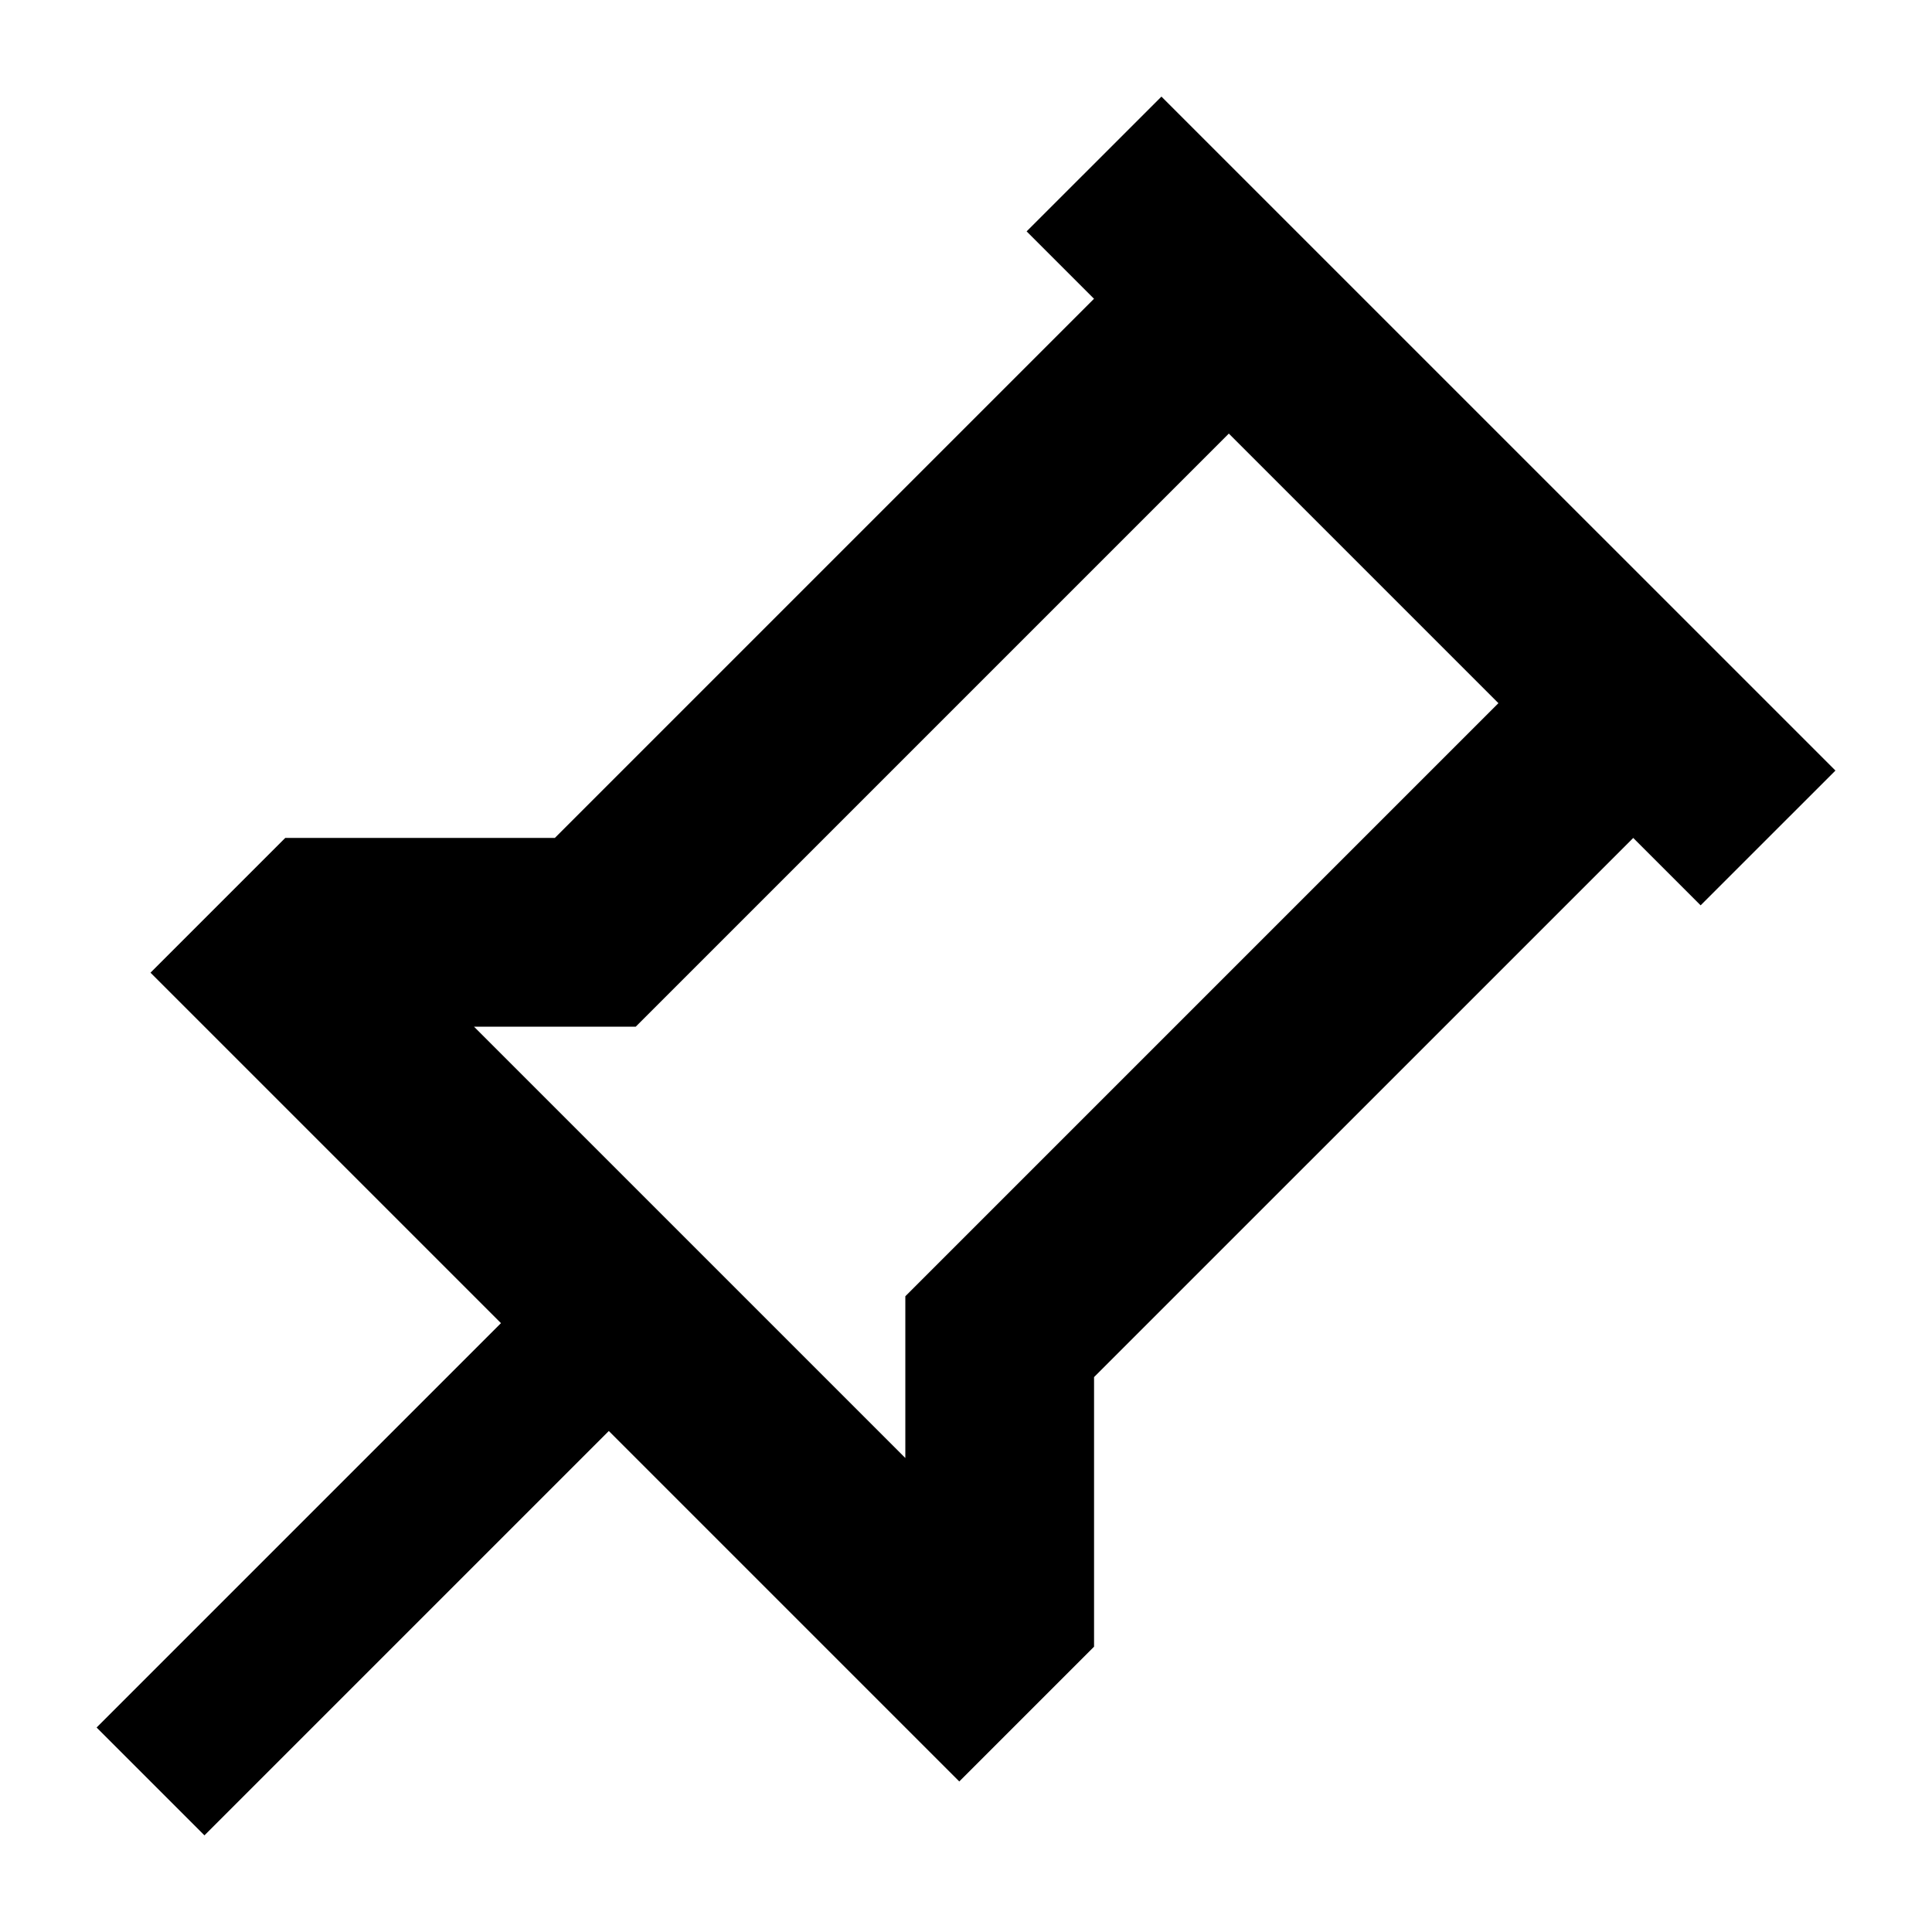
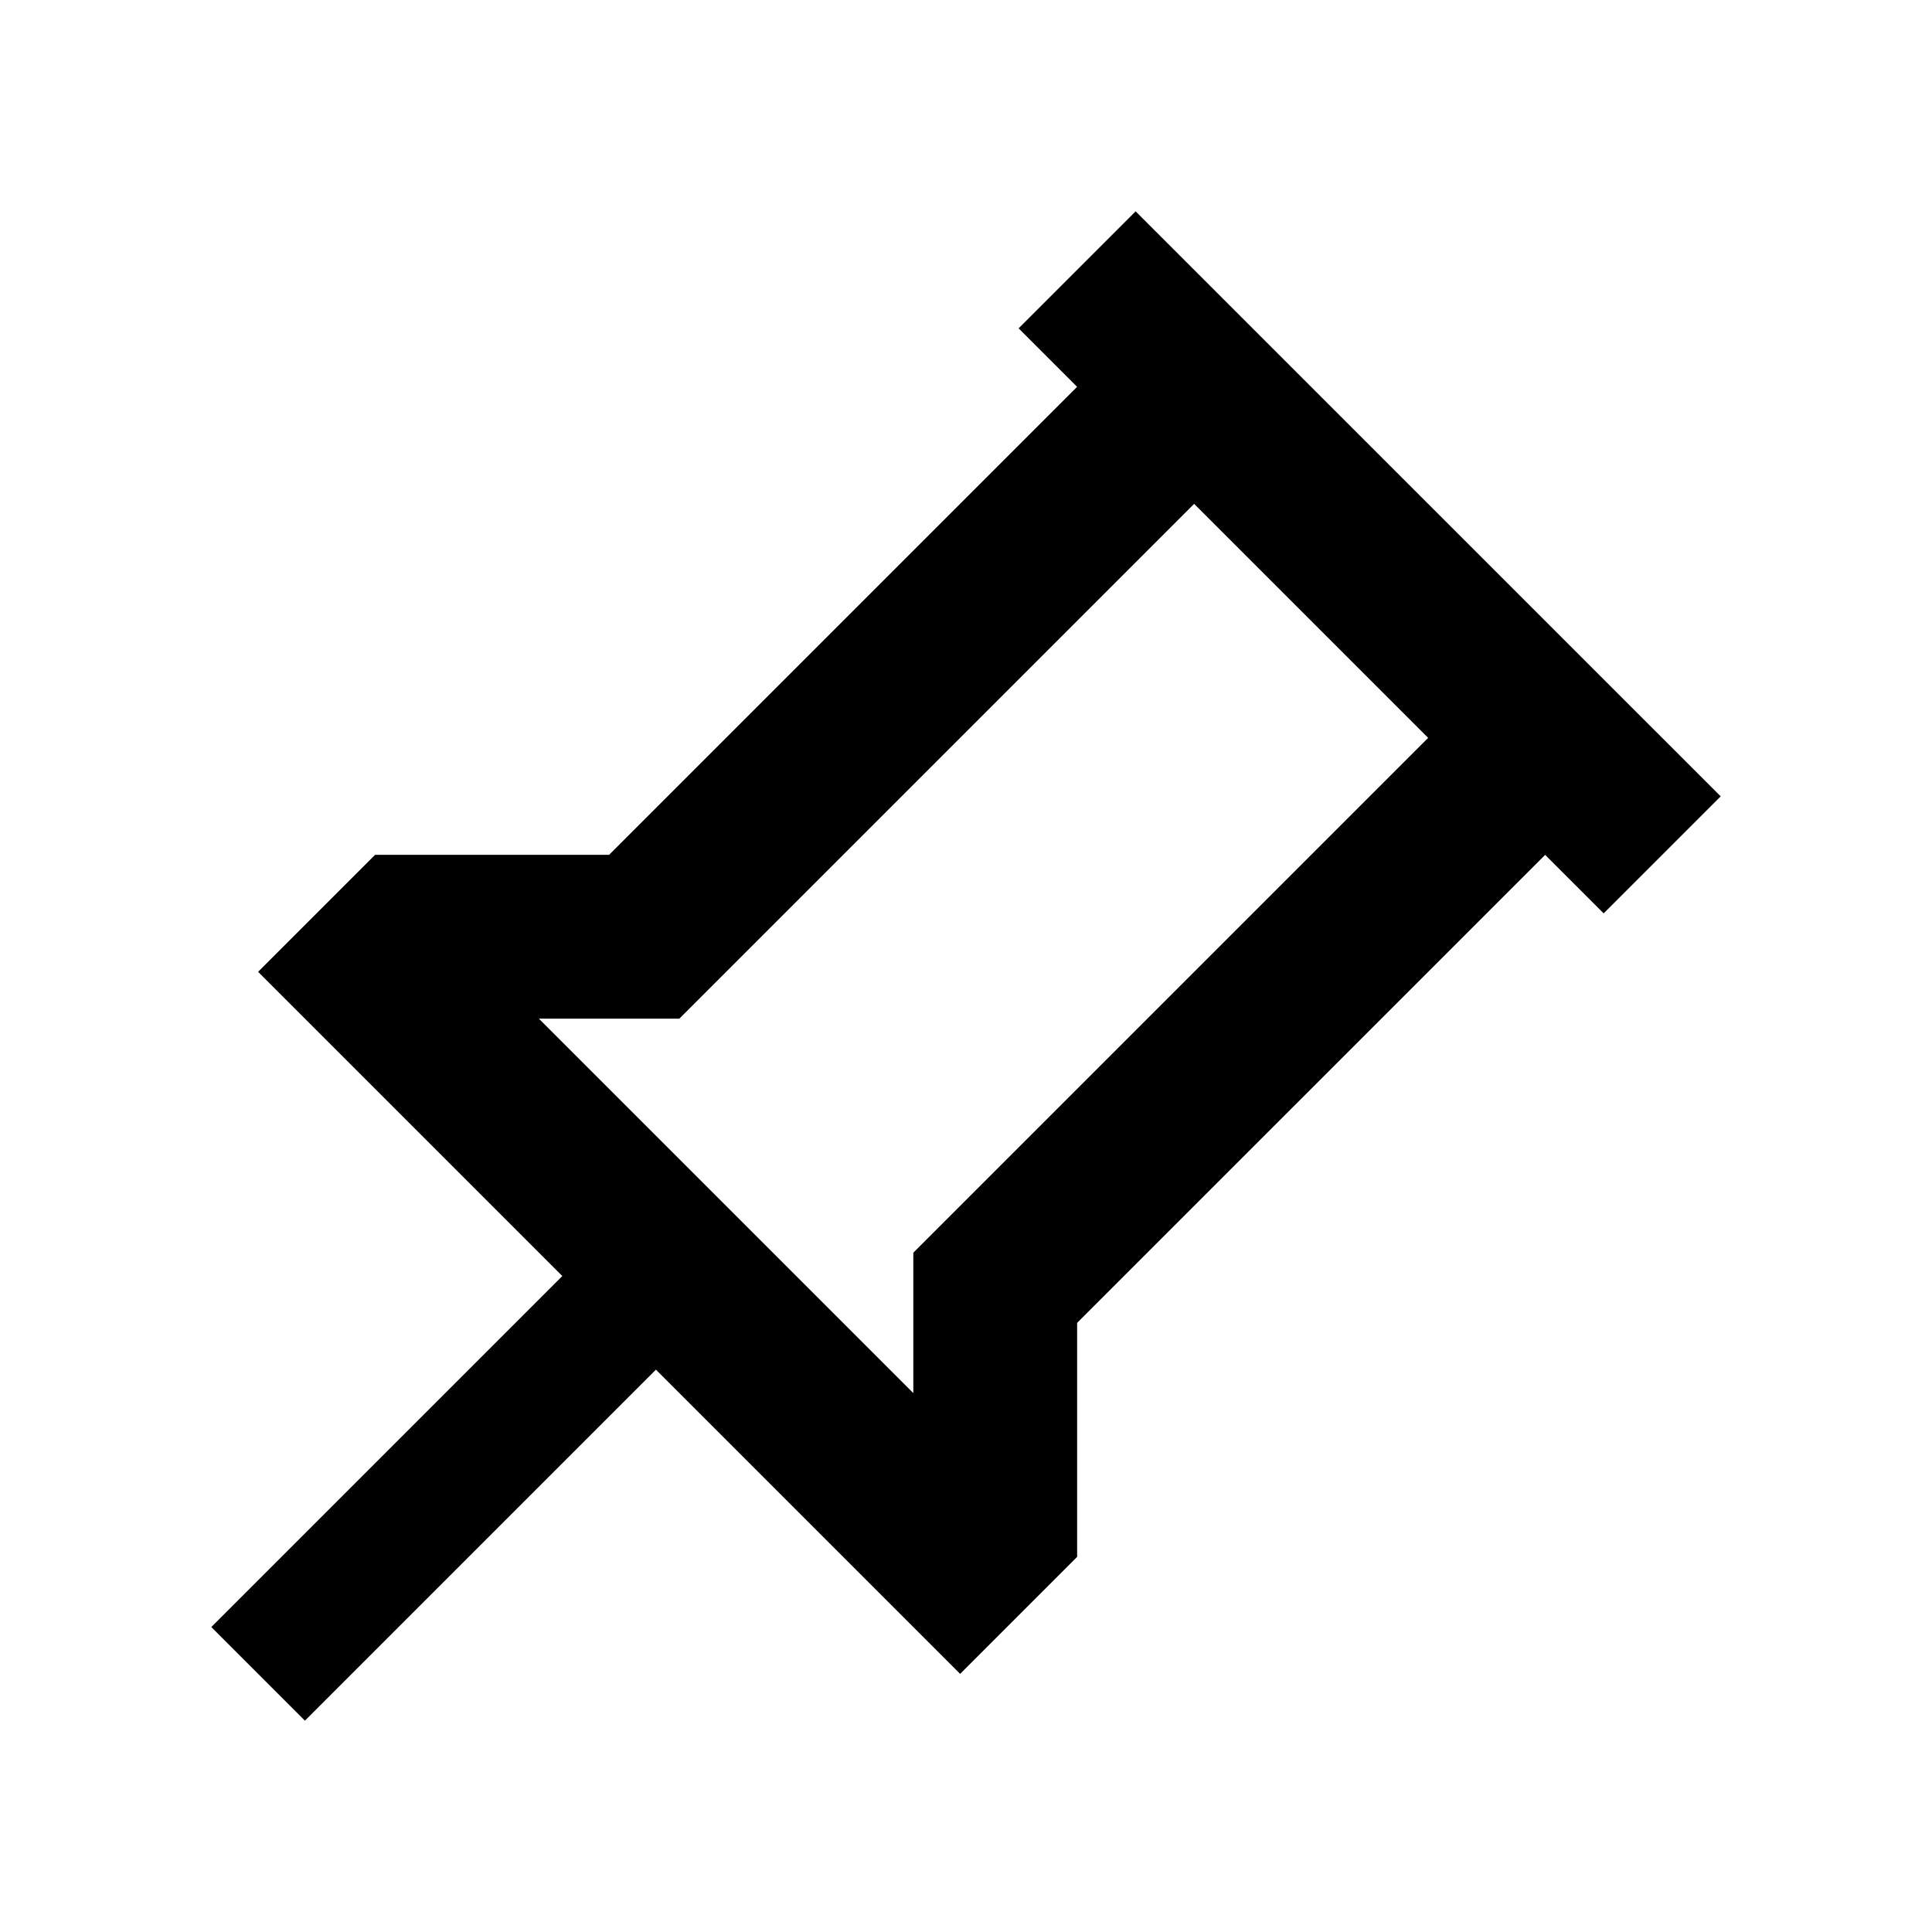
- <svg xmlns="http://www.w3.org/2000/svg" width="500" height="500" viewBox="0 0 500 500">
-   <path d="m283.14 356.39 139.54-139.53 17.44 17.44 34.89-34.88L300.58 25l-34.89 34.88 17.44 17.44L143.6 216.85H73.83l-34.88 34.88 90.7 90.7L25 447.08l27.91 27.91 104.65-104.65 90.7 90.7 34.88-34.88zM122.67 265.7h41.86l153.49-153.49 69.77 69.77L234.3 335.47v41.86z" />
+ <svg xmlns="http://www.w3.org/2000/svg" width="512" height="512" viewBox="0 0 512 512">
+   <path d="M285.452,350.571l124.033-124.024,15.502,15.502,31.013-31.004L300.954,56.009l-31.013,31.004,15.502,15.502-124.024,124.024h-62.016l-31.004,31.004,80.62,80.62-93.02,93.02,24.808,24.808,93.02-93.02,80.62,80.62,31.004-31.004v-62.016h.001ZM142.815,269.96h37.208l136.433-136.433,62.016,62.016-136.433,136.433v37.208l-99.224-99.224h0Z" />
</svg>
